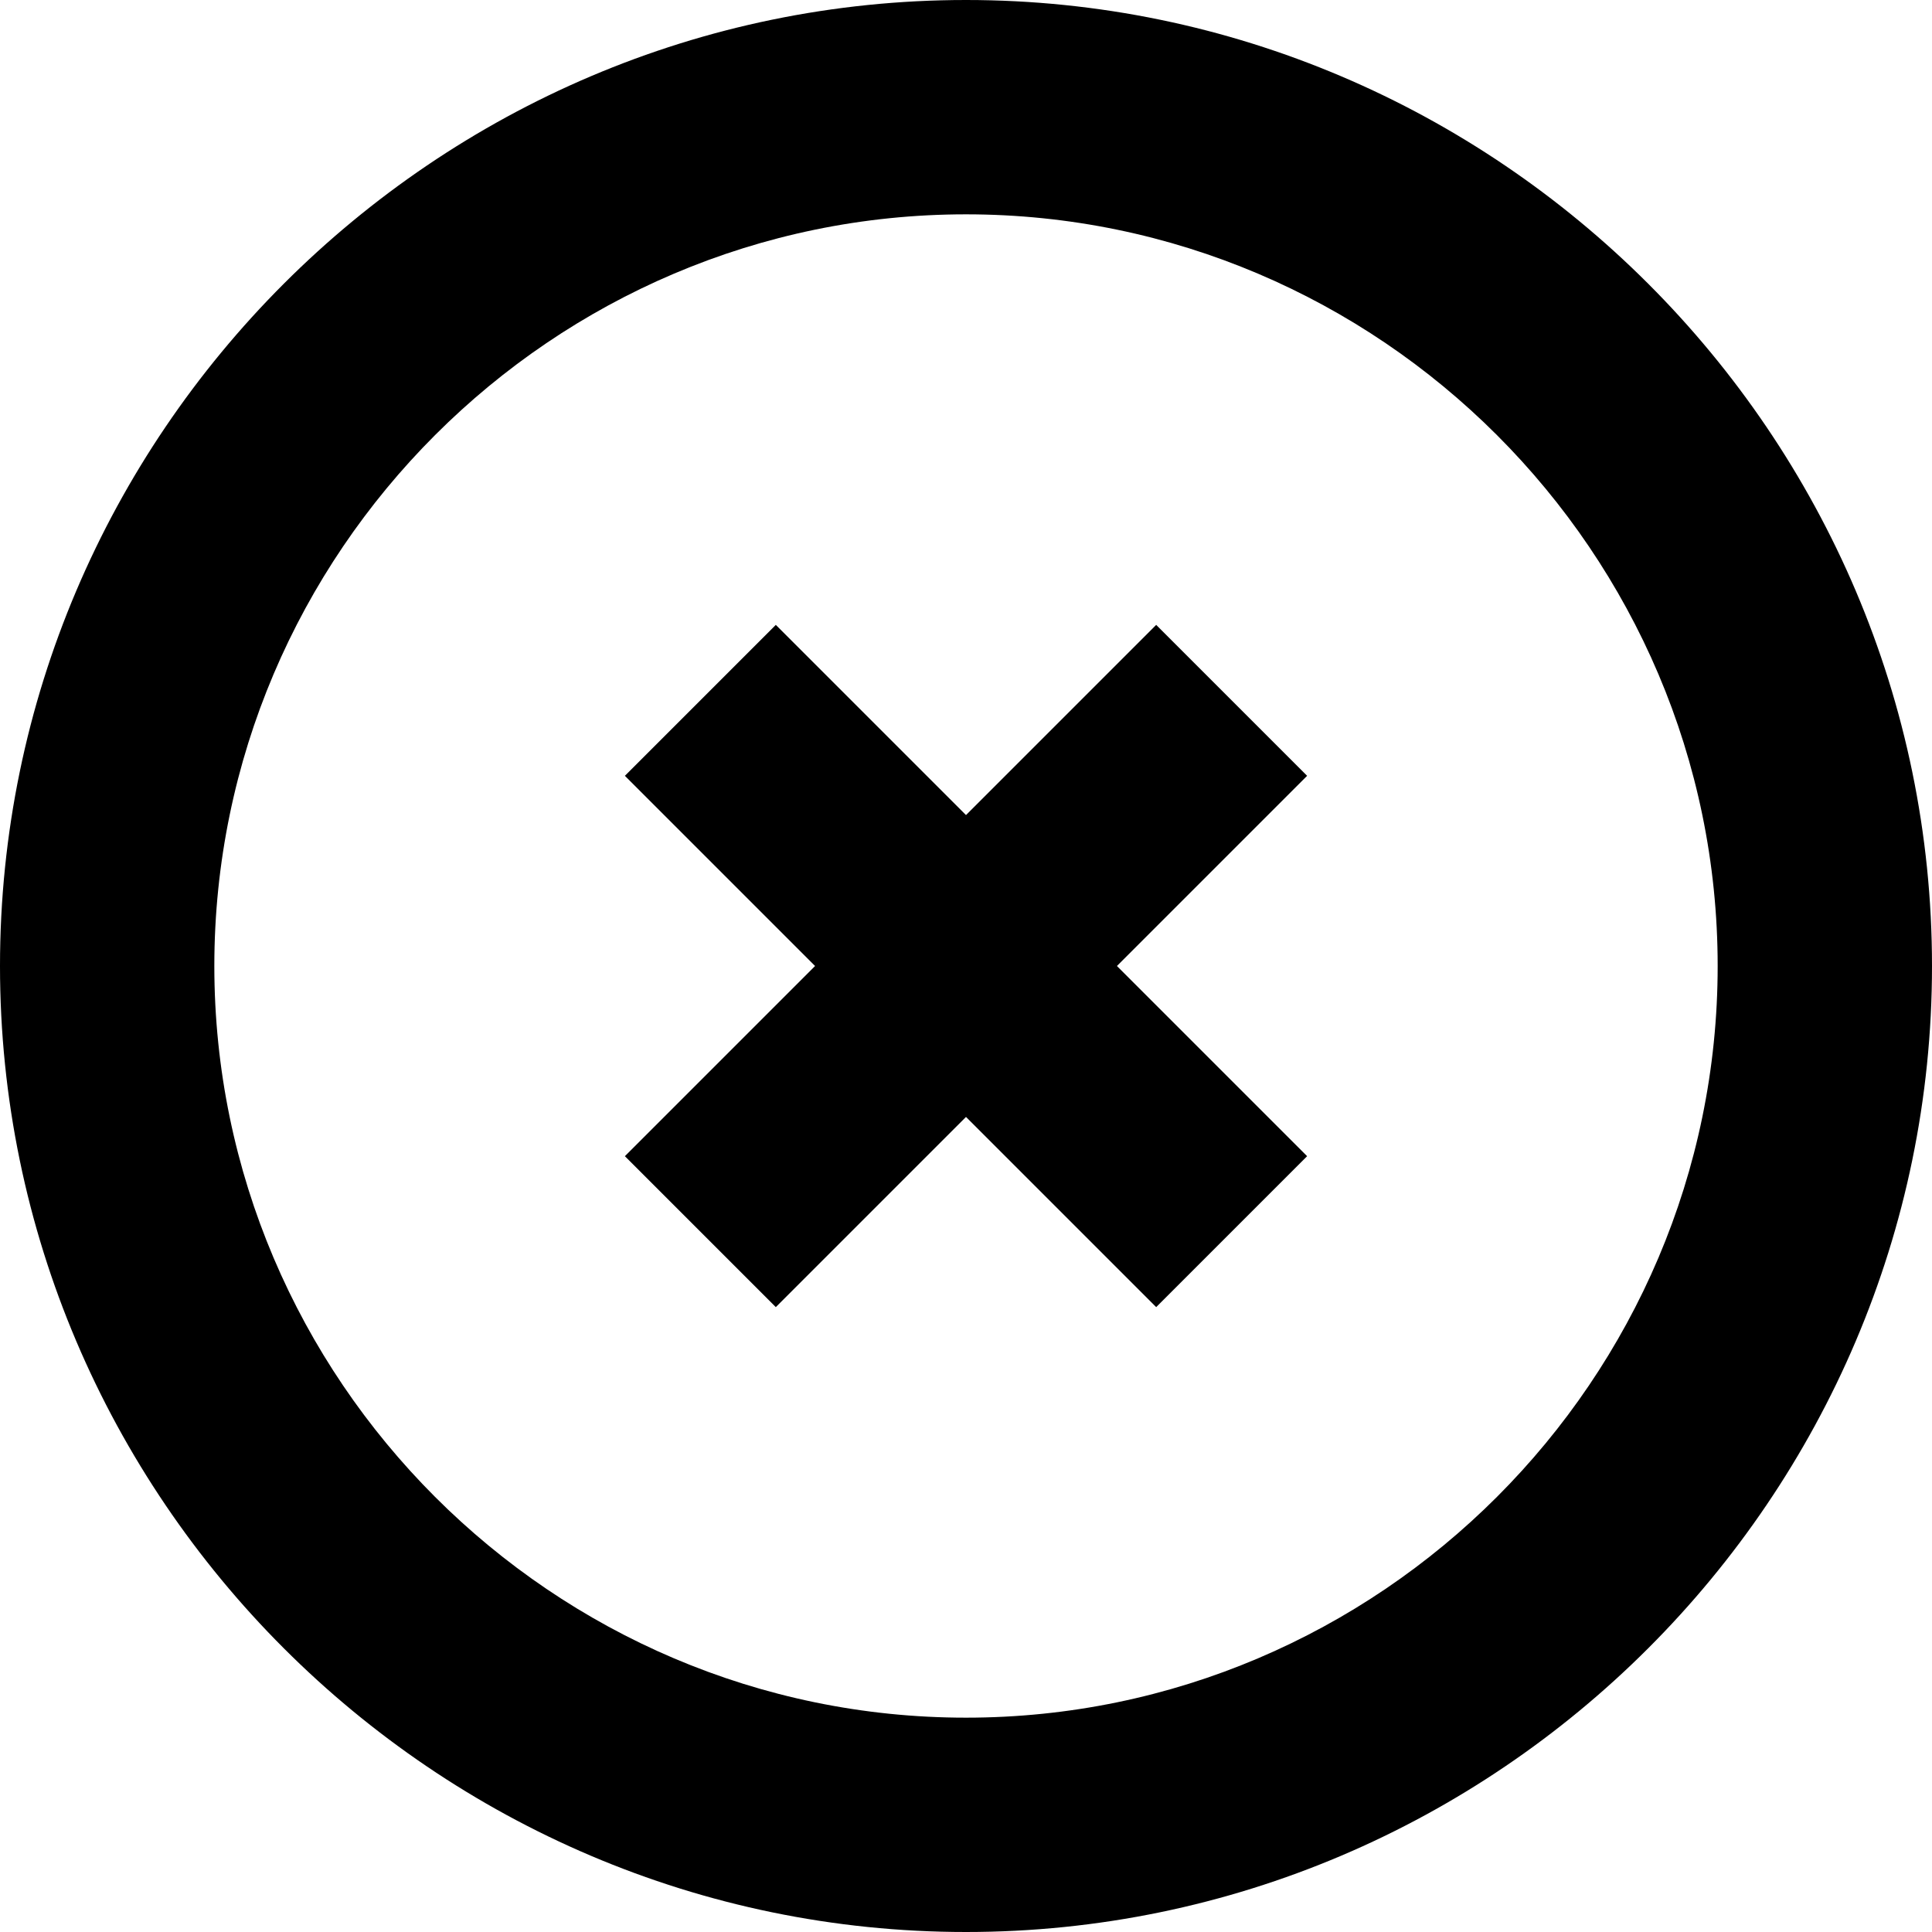
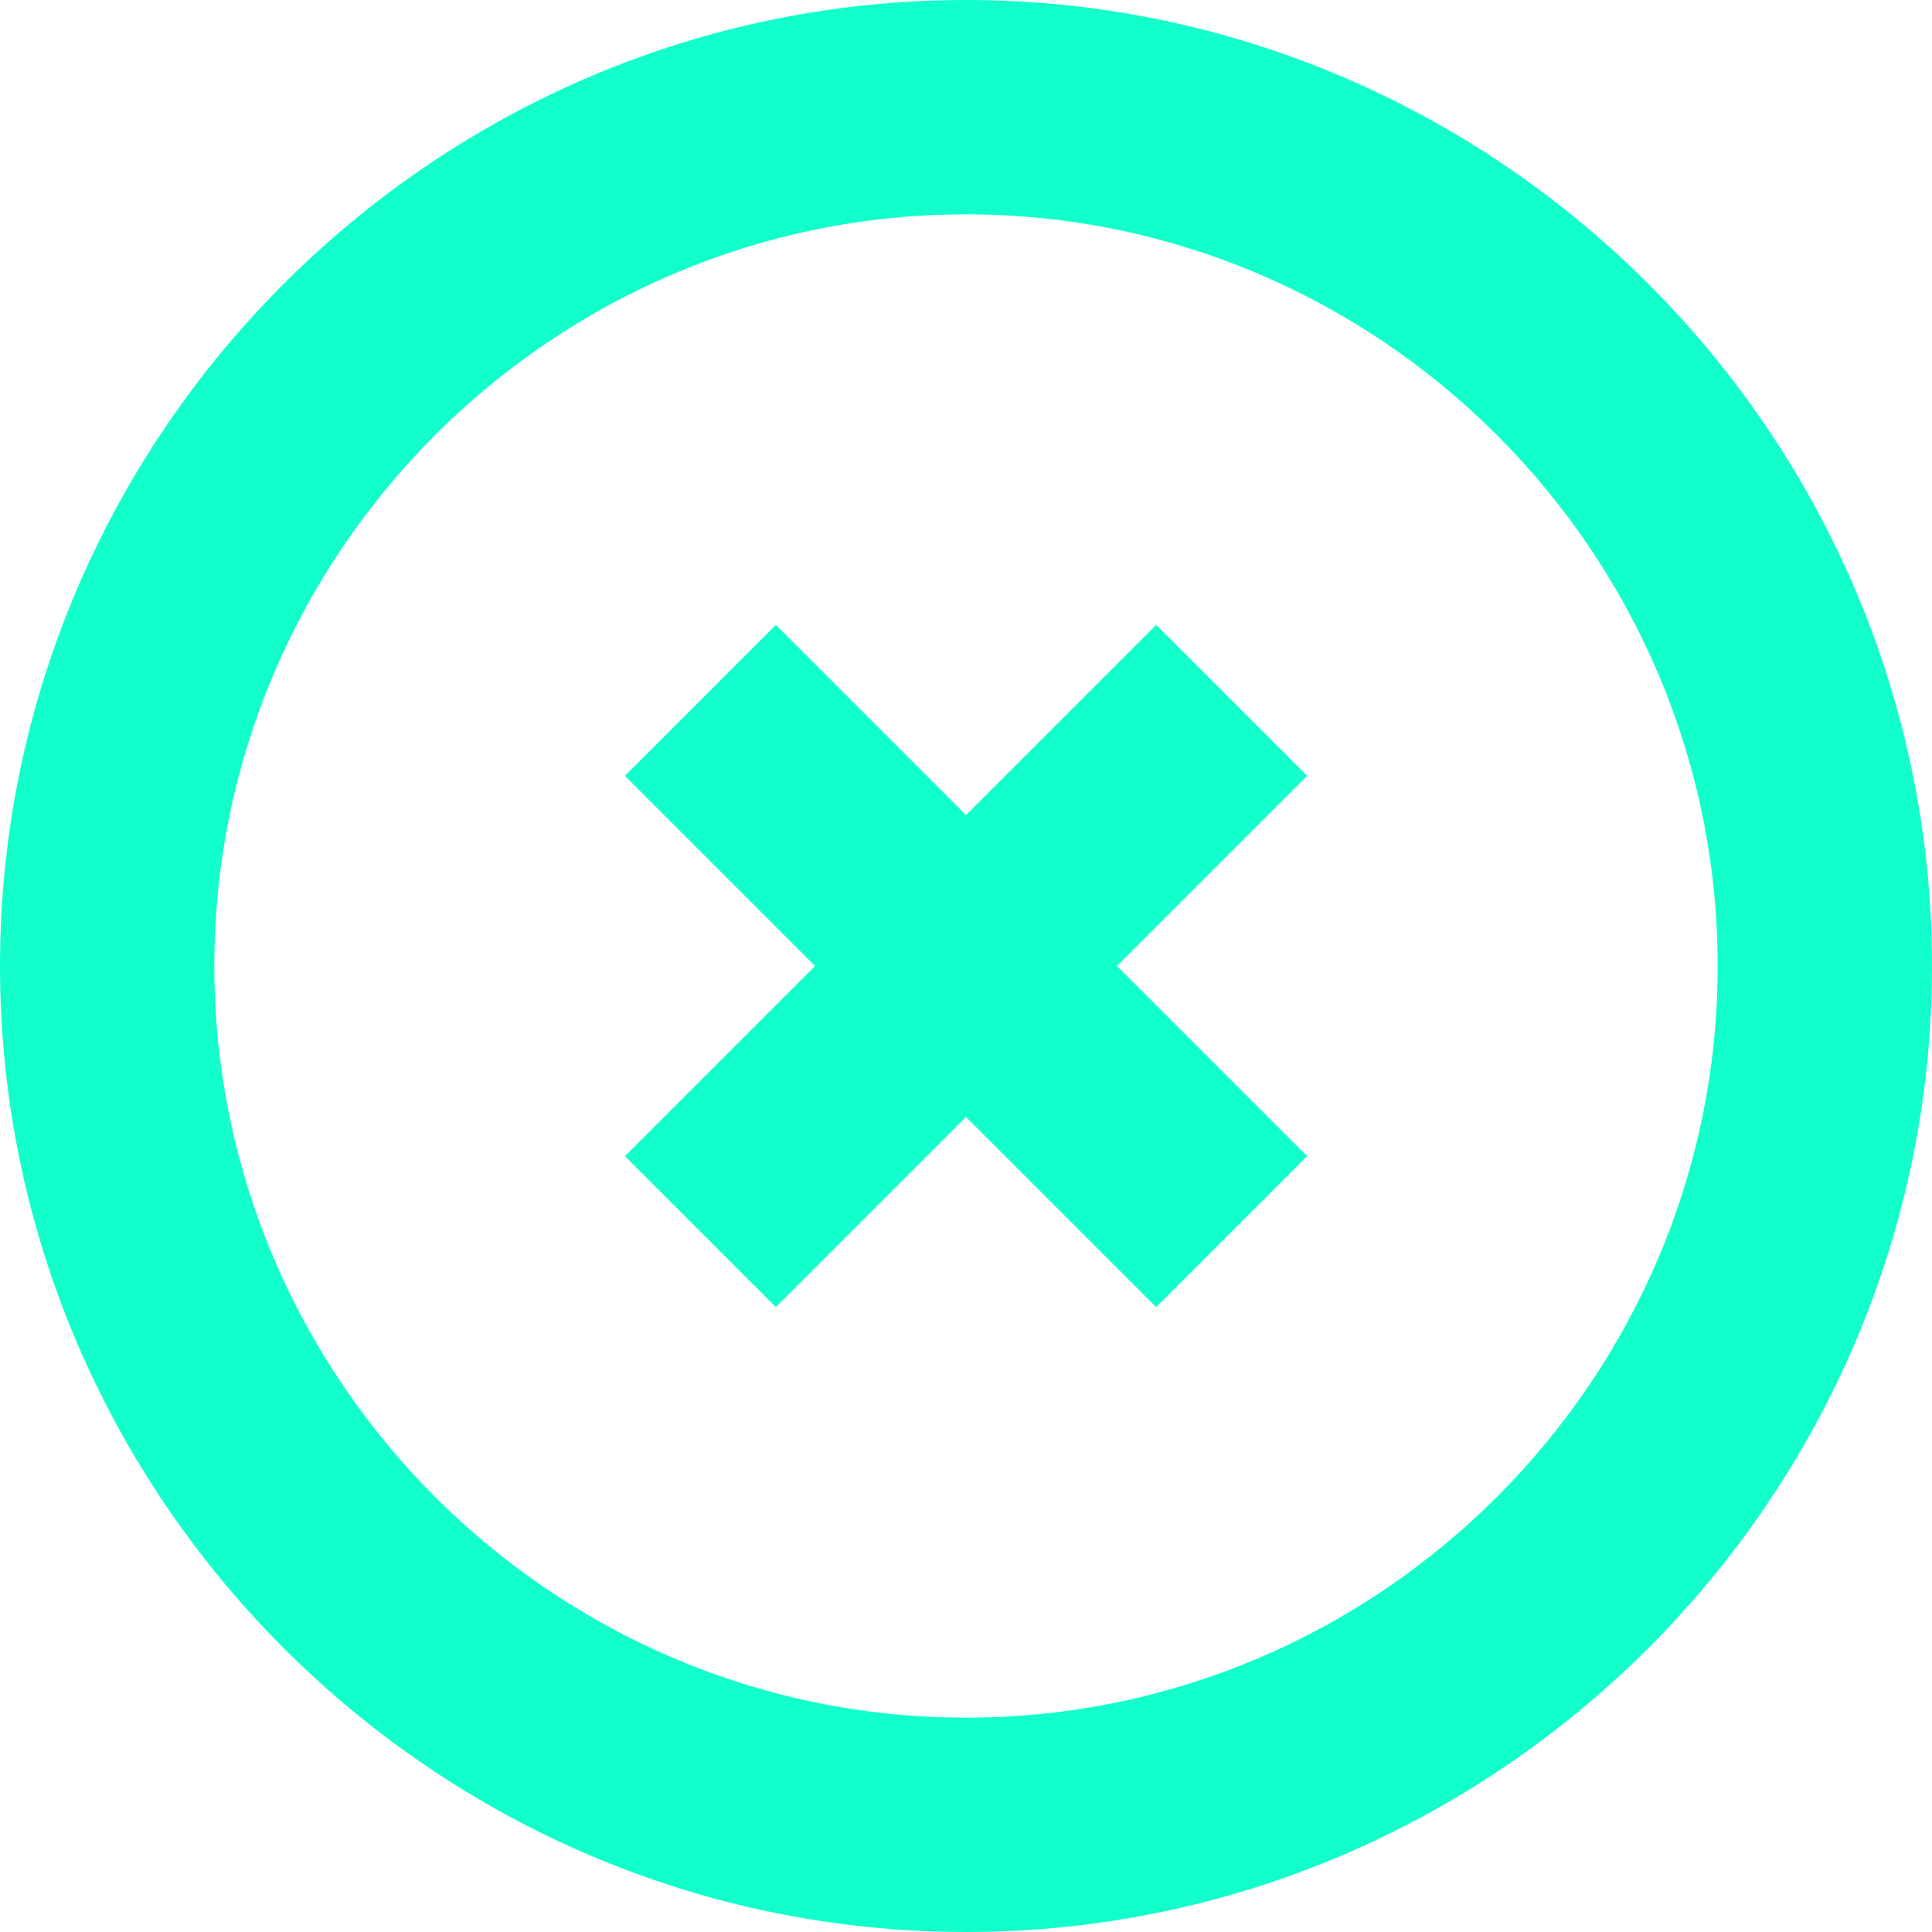
- <svg xmlns="http://www.w3.org/2000/svg" version="1.1" id="Layer_1" x="0px" y="0px" viewBox="-67 19 64 64" style="enable-background:new -67 19 64 64;" xml:space="preserve">
+ <svg xmlns="http://www.w3.org/2000/svg" version="1.1" id="Layer_1" x="0px" y="0px" viewBox="-67 19 64 64" fill="#12FFCC" style="enable-background:new -67 19 64 64;" xml:space="preserve">
  <path d="M-35,19c-17.6,0-32,14.4-32,32s14.4,32,32,32c17.6,0,32-14.4,32-32S-17.4,19-35,19z M-35,75.9c-13.7,0-24.9-11.2-24.9-24.9  S-48.7,26.1-35,26.1c13.7,0,24.9,11.2,24.9,24.9S-21.3,75.9-35,75.9z" />
-   <polygon points="-23.7,44.7 -28.7,39.7 -35,46 -41.3,39.7 -46.3,44.7 -40,51 -46.3,57.3 -41.3,62.3 -35,56 -28.7,62.3 -23.7,57.3   -30,51 " />
+   <polygon points="-23.7,44.7 -28.7,39.7 -35,46 -41.3,39.7 -46.3,44.7 -40,51 -46.3,57.3 -41.3,62.3 -35,56 -28.7,62.3 -23.7,57.3  -30,51 " />
</svg>
